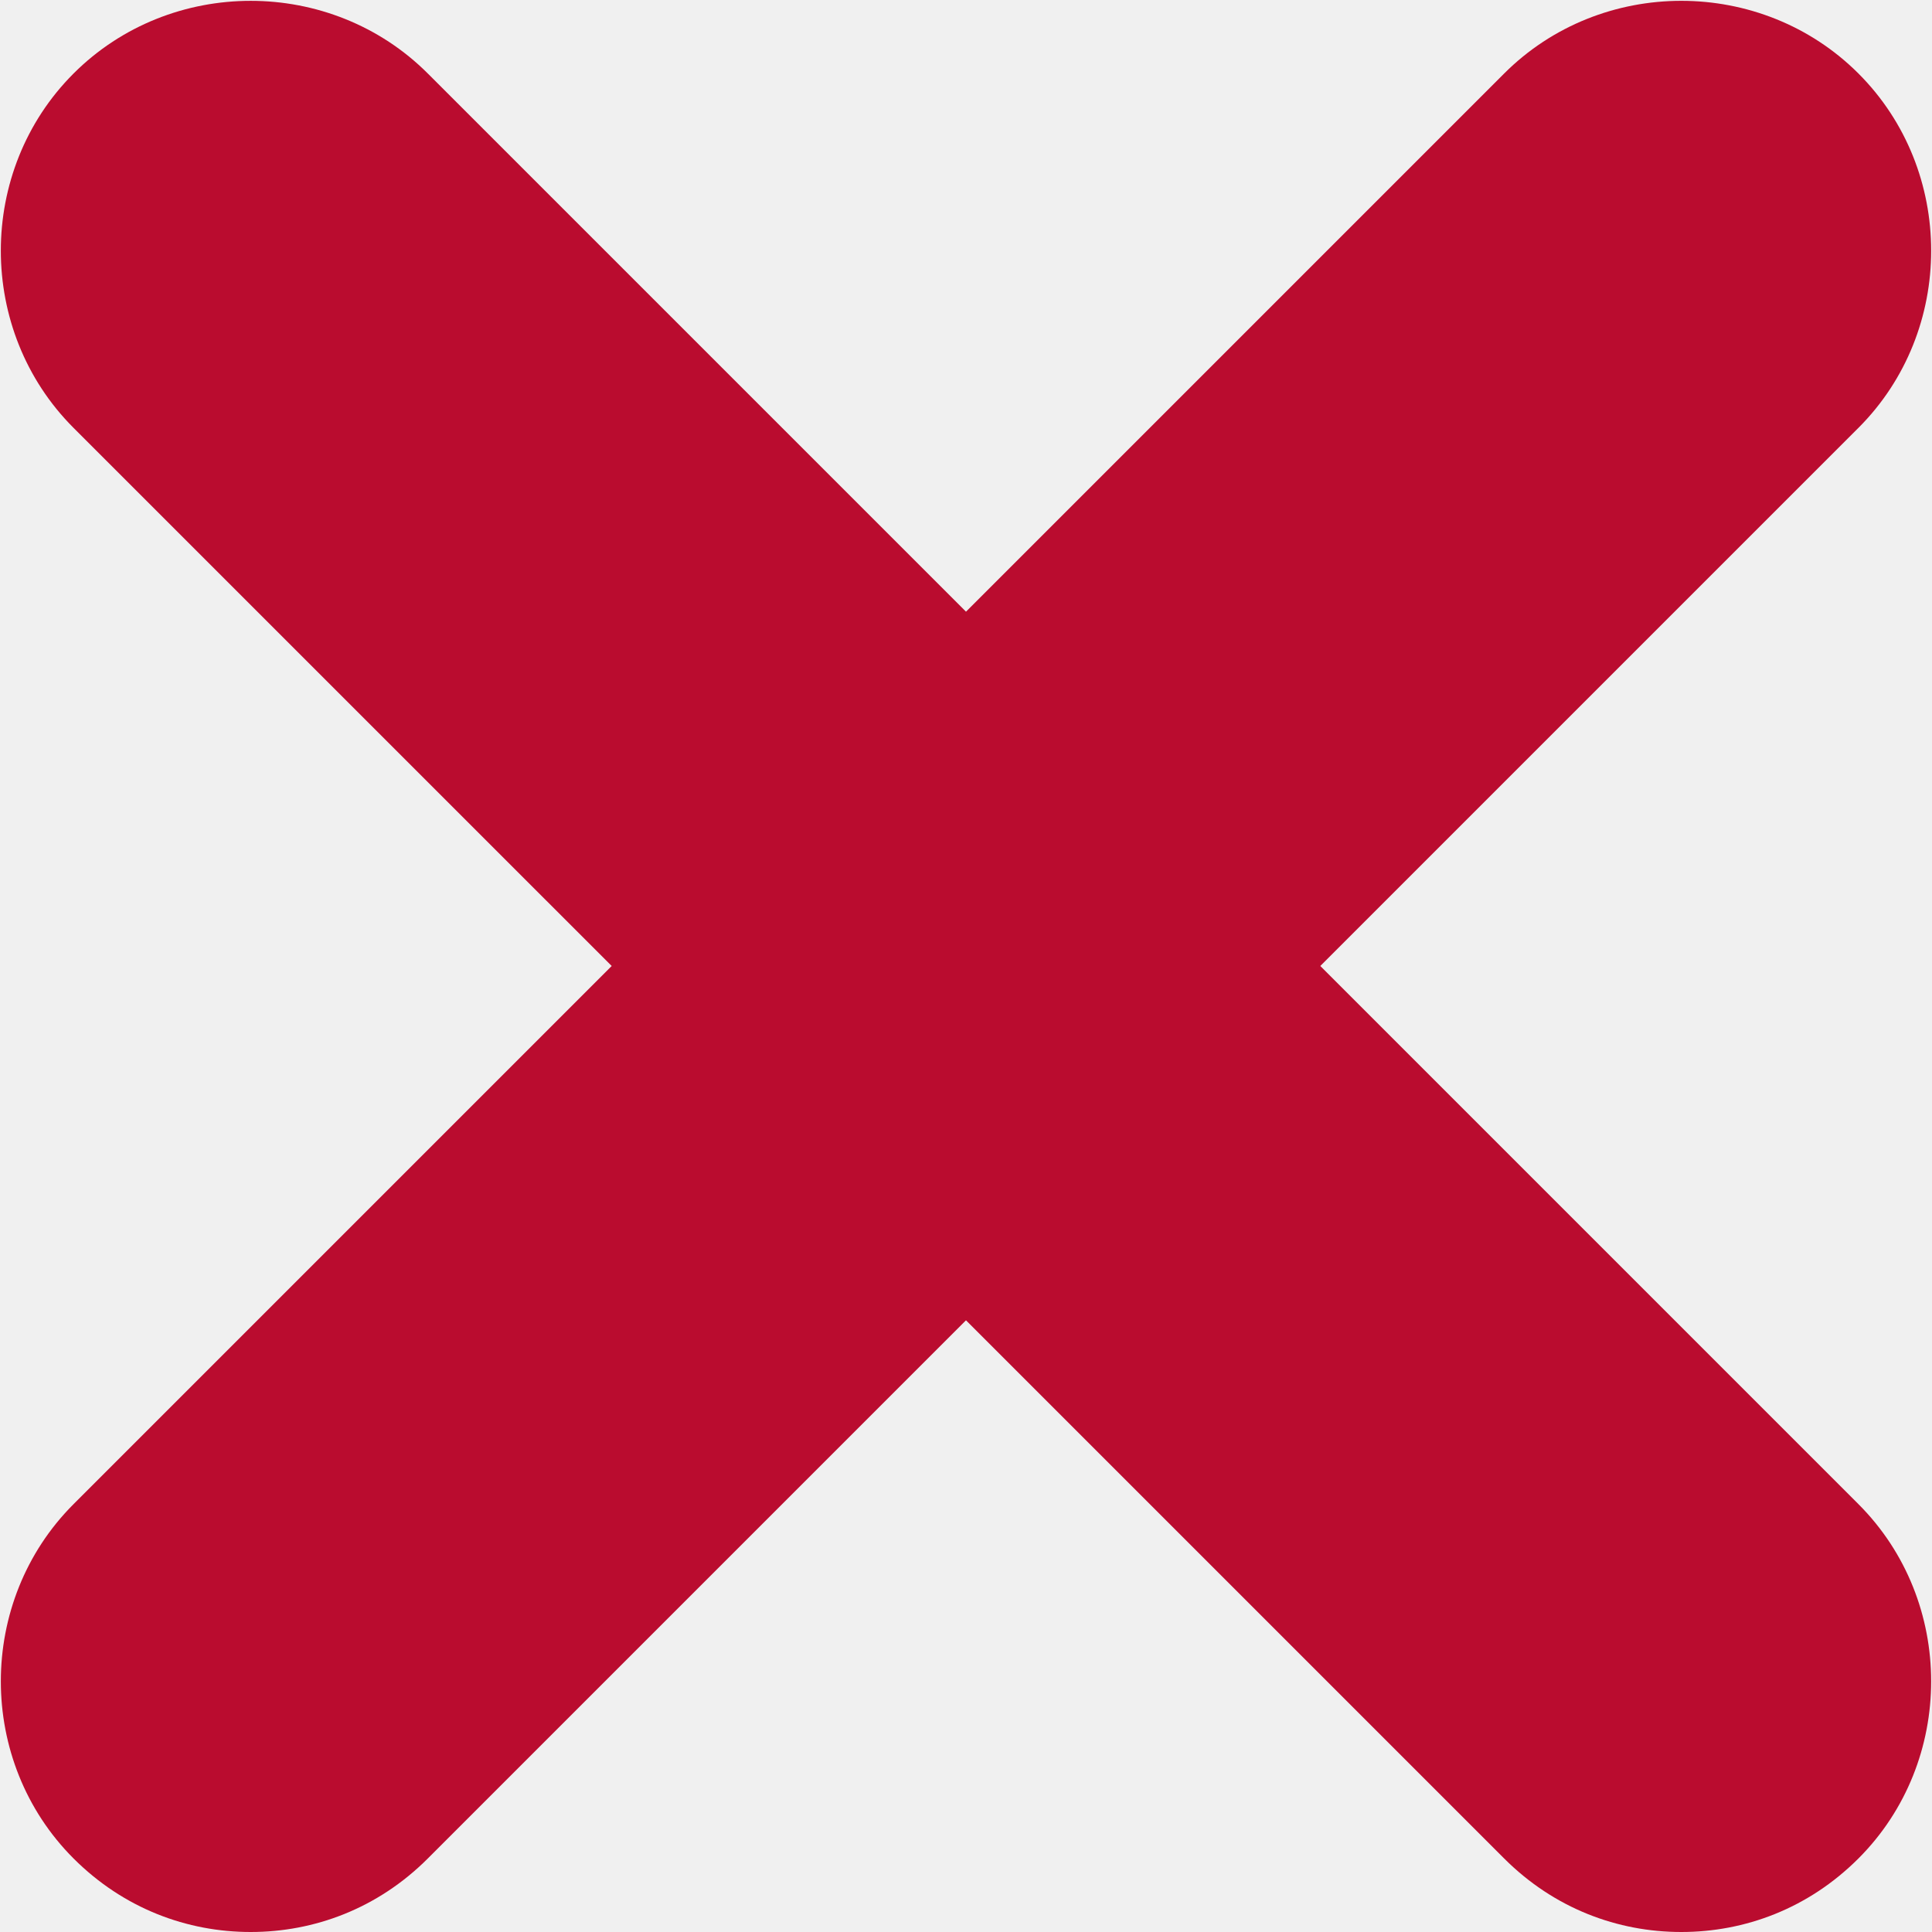
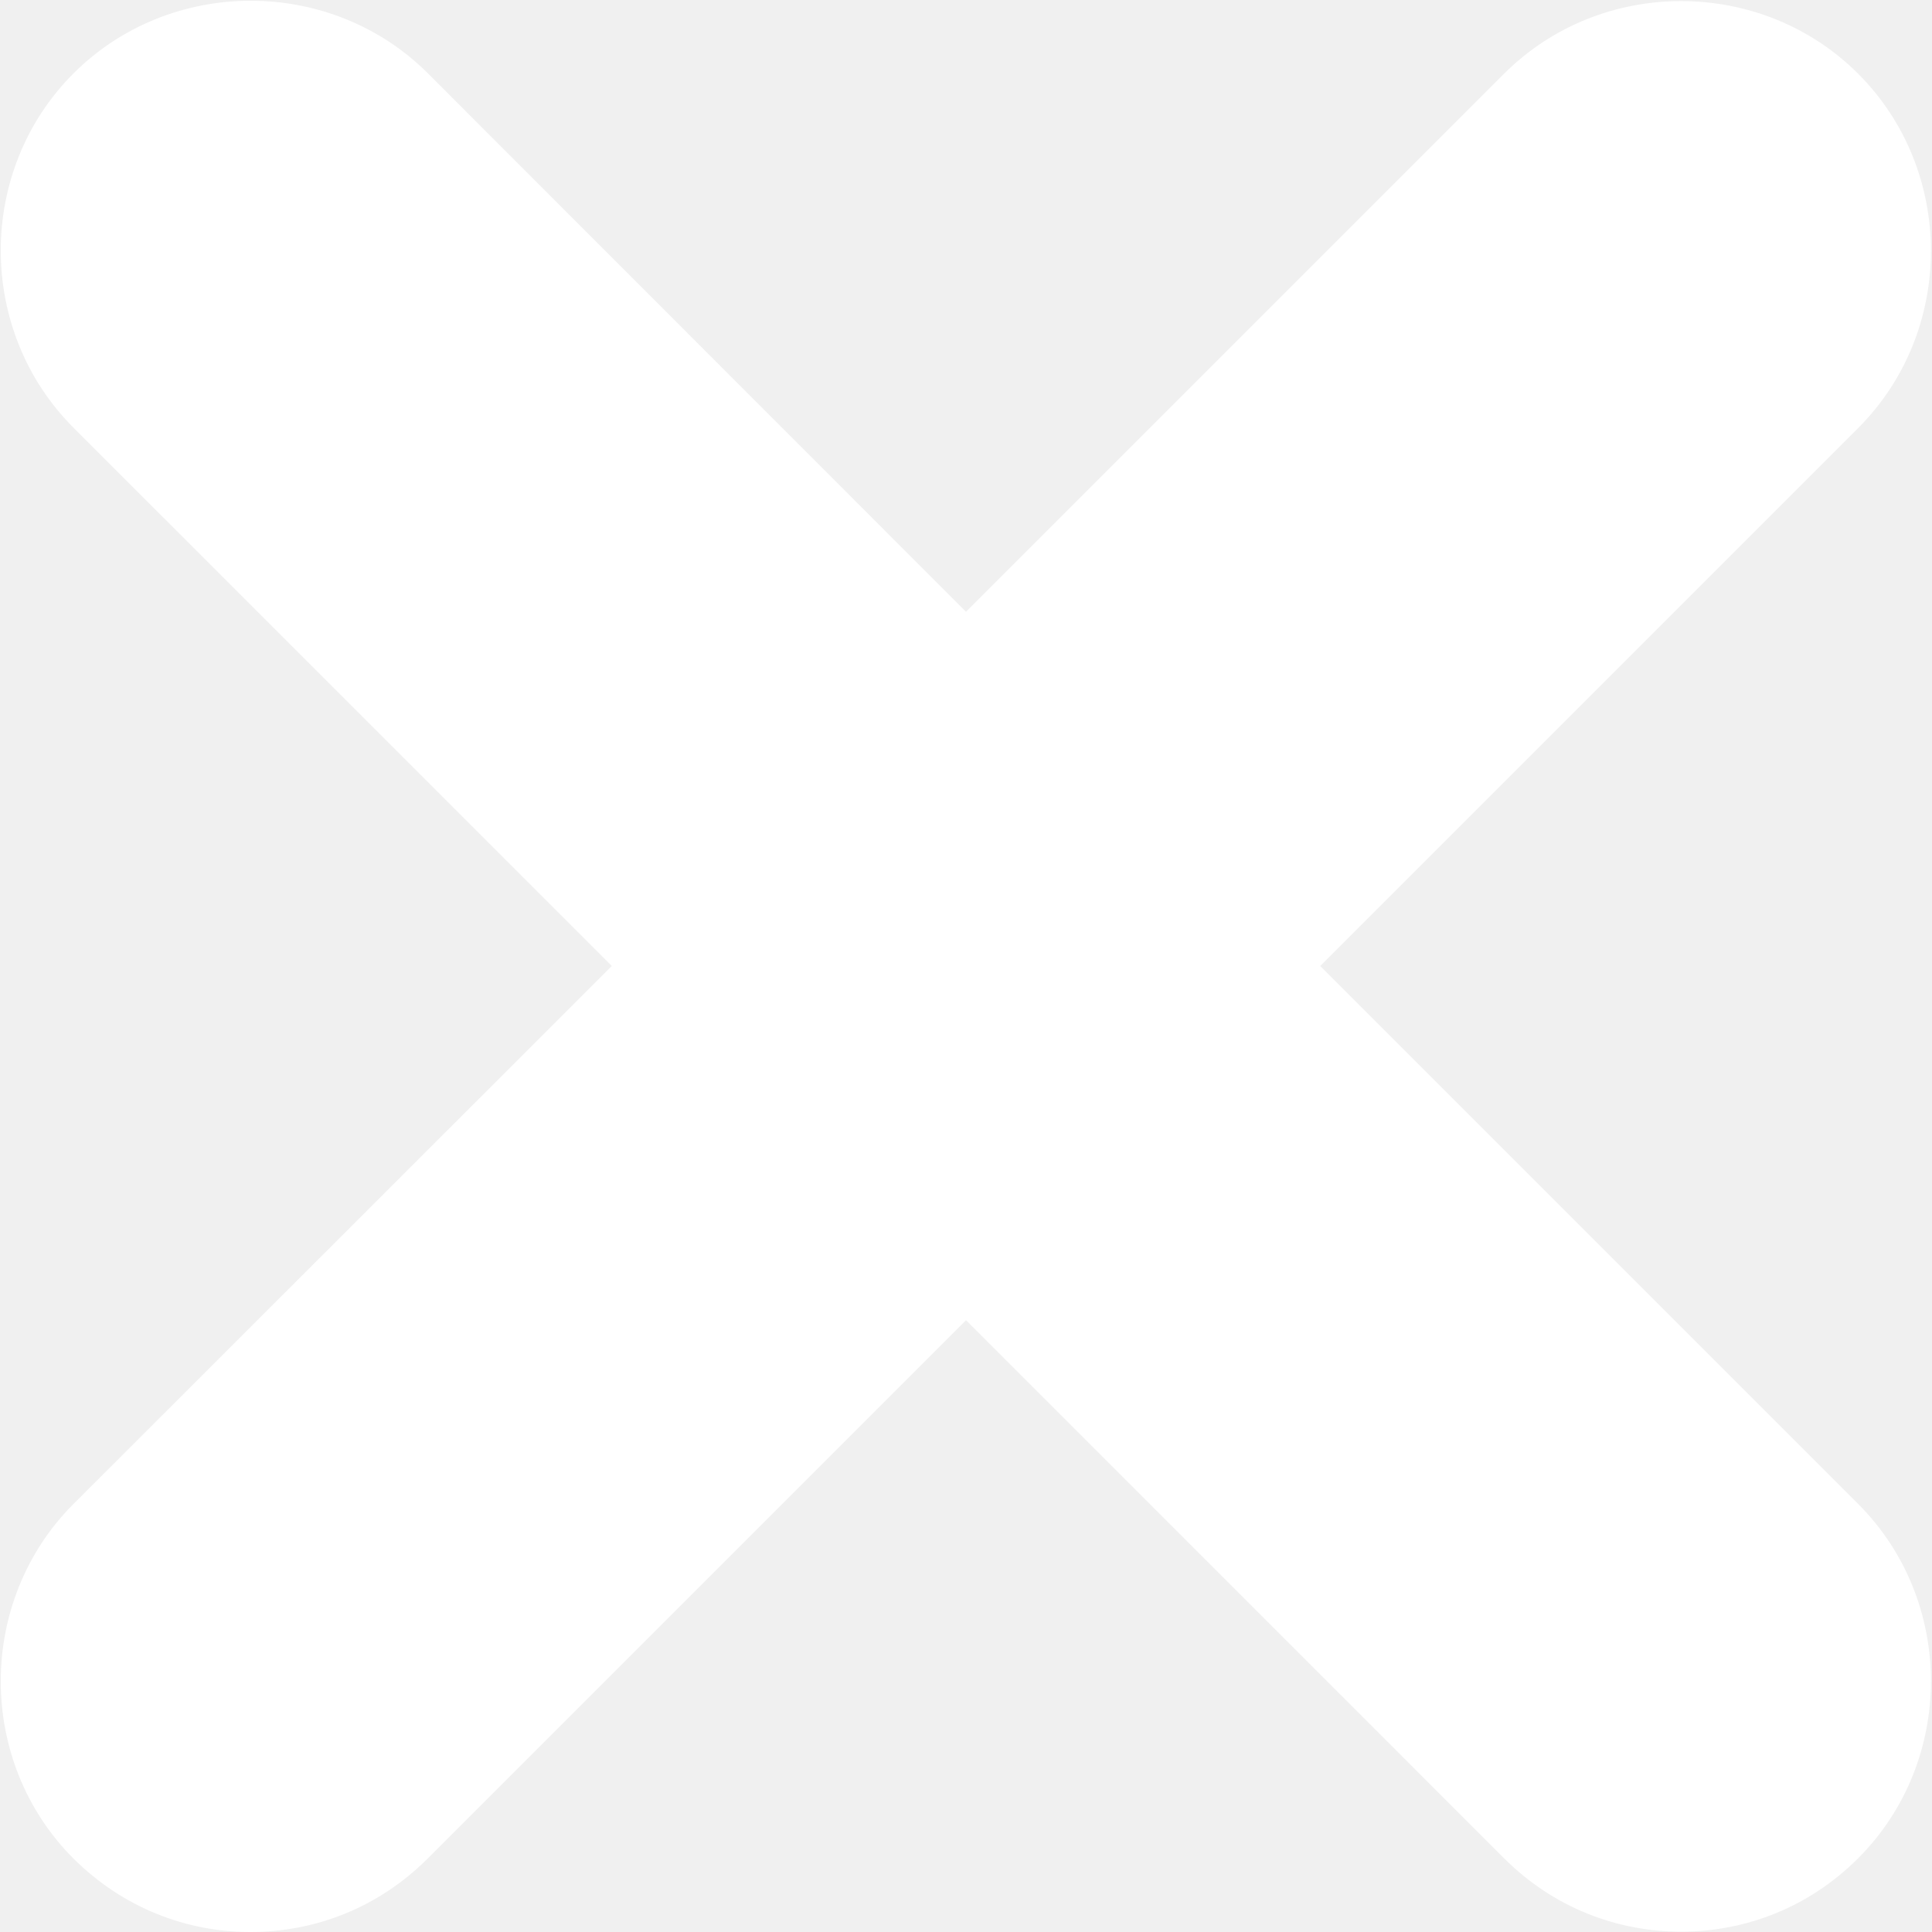
- <svg xmlns="http://www.w3.org/2000/svg" version="1.1" id="Layer_1" x="0px" y="0px" viewBox="0 0 16382.9 16382.9" enable-background="new 0 0 16382.9 16382.9" xml:space="preserve">
-   <path fill="#BA0C2F" d="M11195.9,8191.4L15759.3,3628c822-822,822-2182.5,0-3004.5c-822-822-2182.5-822-3004.5,0L8191.4,5187  L3628,623.6c-822-822-2182.5-822-3004.5,0s-822,2182.5,0,3004.5L5187,8191.4L623.6,12754.8c-822,822-822,2182.5,0,3004.5  c425.2,425.2,963.7,623.6,1502.2,623.6s1077.1-198.4,1502.2-623.6l4563.4-4563.4l4563.4,4563.4  c425.2,425.2,963.7,623.6,1502.2,623.6c538.5,0,1077.1-198.4,1502.2-623.6c822-822,822-2182.5,0-3004.5L11195.9,8191.4z" />
+ <svg xmlns="http://www.w3.org/2000/svg" version="1.1" id="Layer_1" x="0px" y="0px" viewBox="0 0 576 576" enable-background="new 0 0 576 576" xml:space="preserve">
+   <path fill="#FFFFFF" d="M393.6,288l160.4-160.4c28.9-28.9,28.9-76.7,0-105.6s-76.7-28.9-105.6,0L288,182.4L127.6,21.9  C98.7-7,50.8-7,21.9,21.9s-28.9,76.7,0,105.6L182.4,288L21.9,448.4C-7,477.3-7,525.2,21.9,554.1C36.9,569,55.8,576,74.7,576  s37.9-7,52.8-21.9L288,393.6l160.4,160.4c14.9,14.9,33.9,21.9,52.8,21.9c18.9,0,37.9-7,52.8-21.9c28.9-28.9,28.9-76.7,0-105.6  L393.6,288z" />
</svg>
